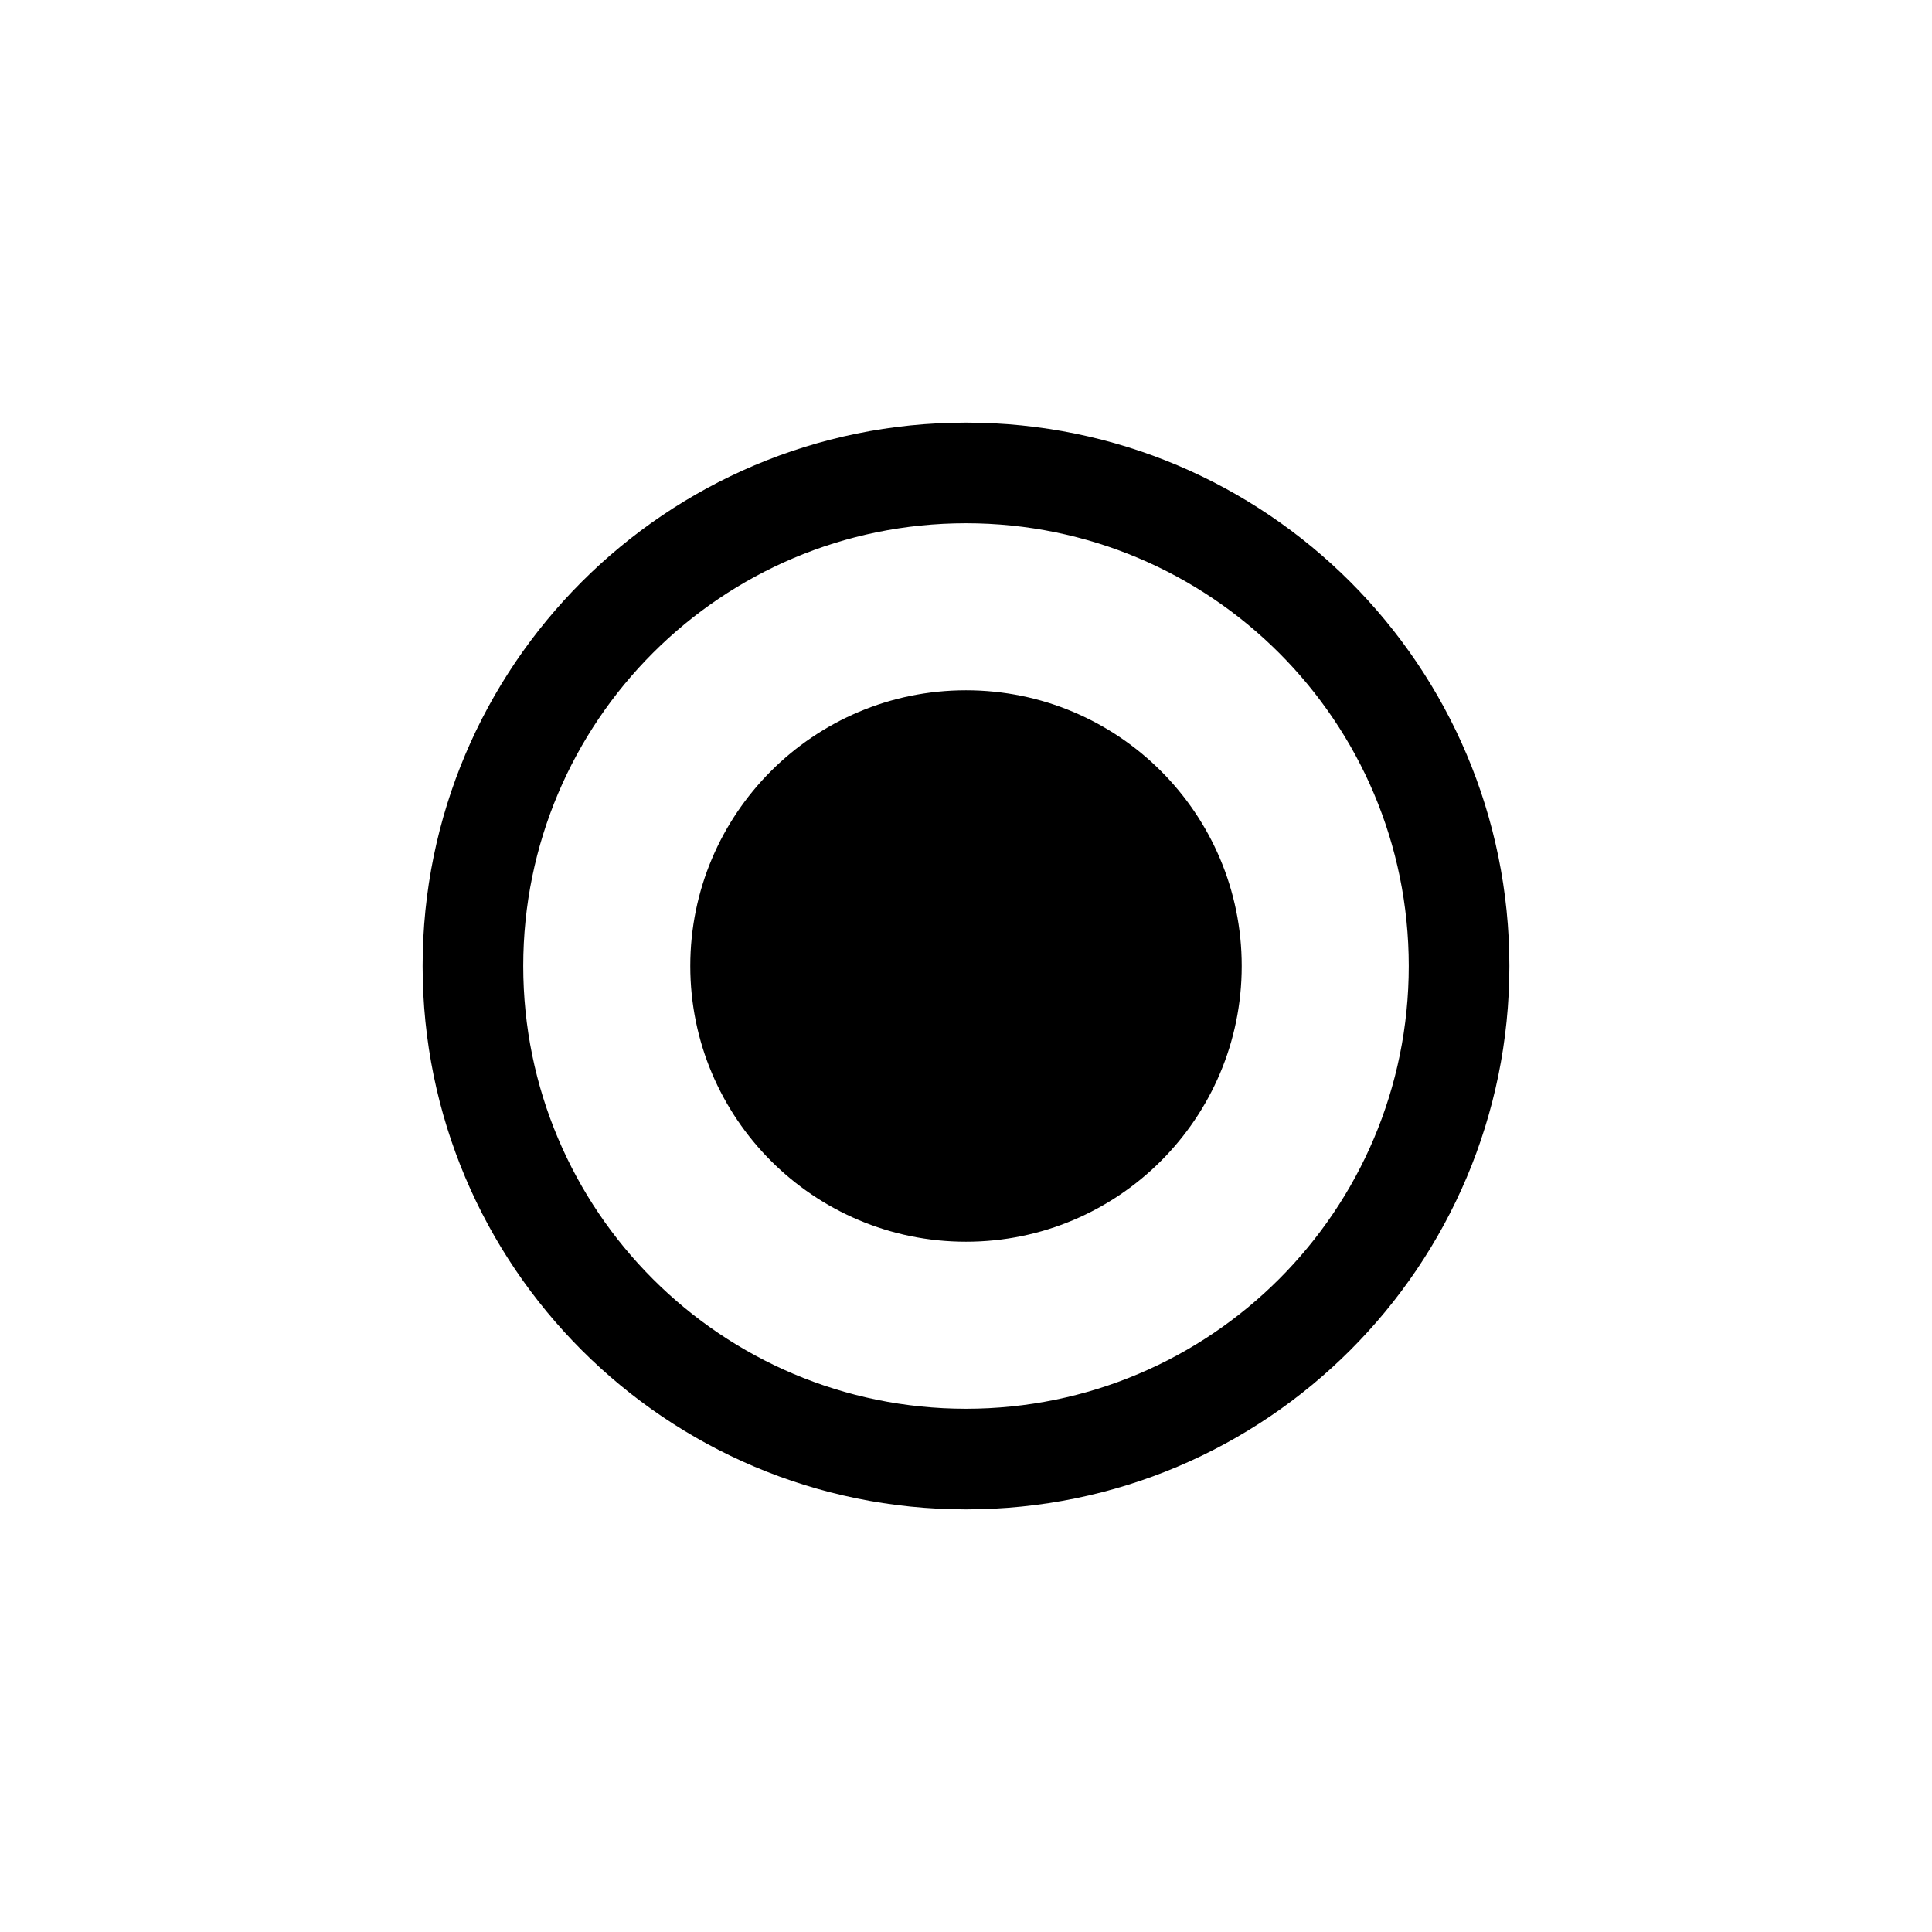
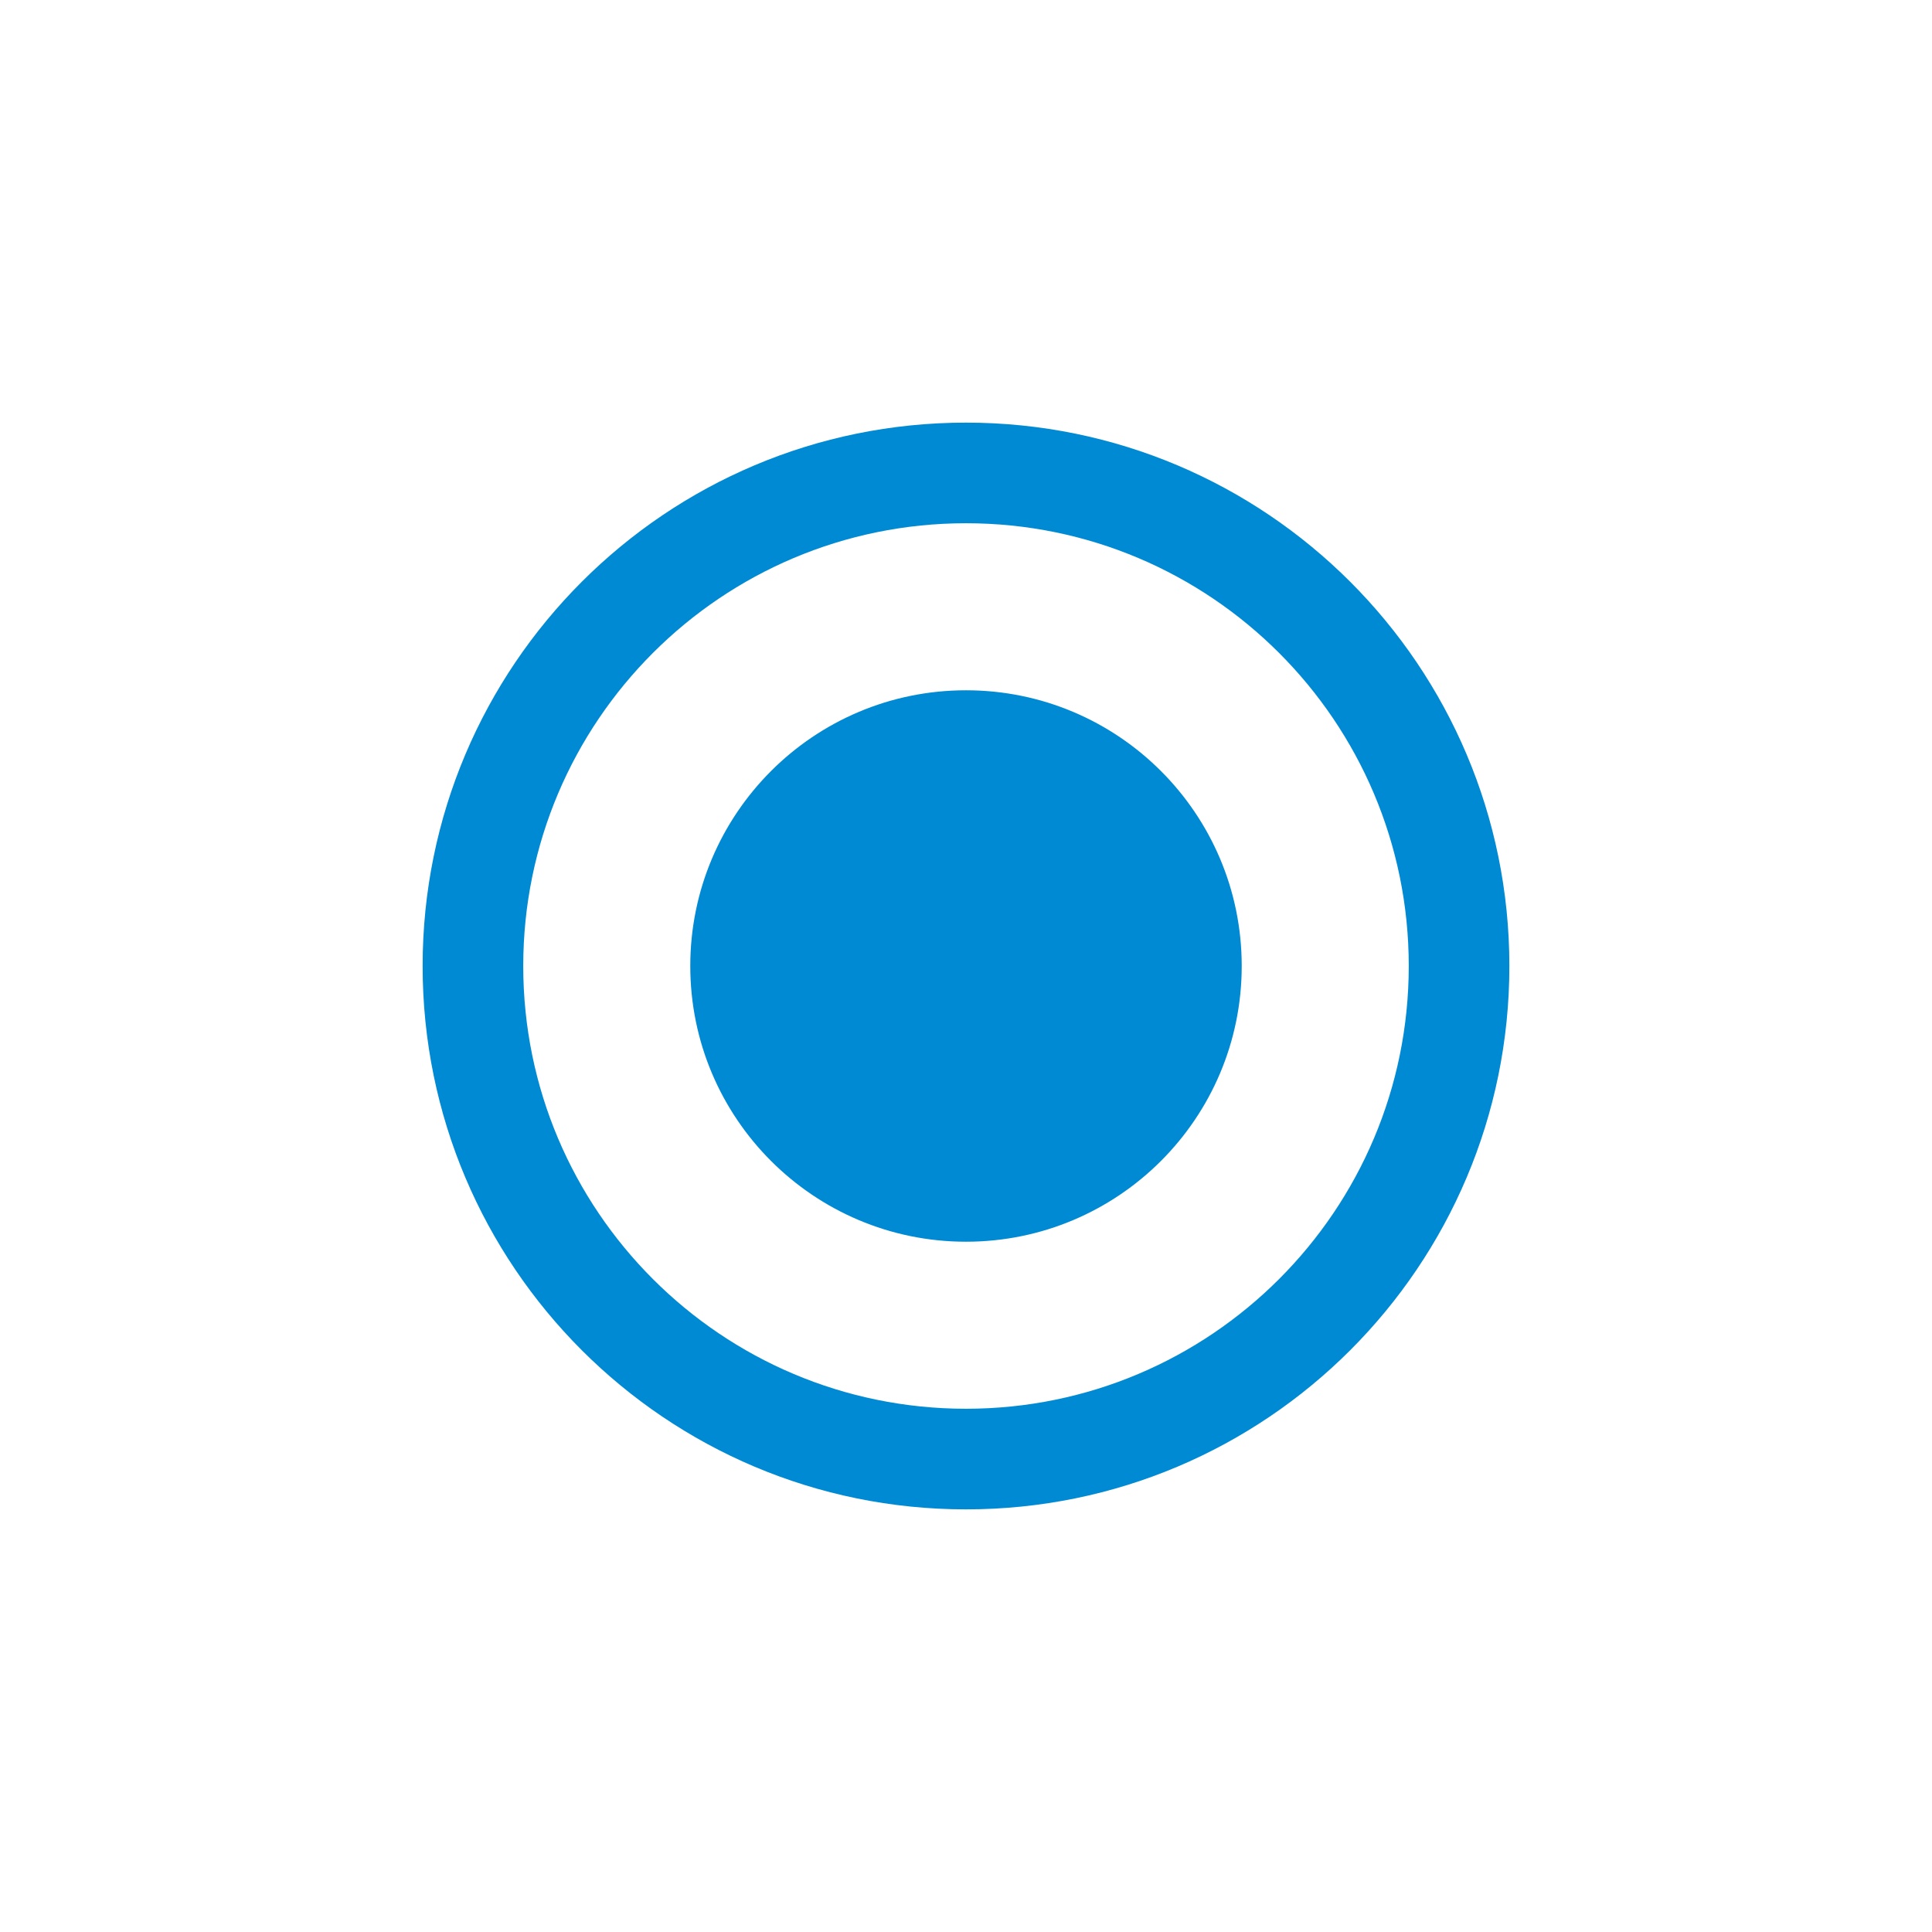
<svg xmlns="http://www.w3.org/2000/svg" width="32px" height="32px" viewBox="0 0 76 76" version="1.1" baseProfile="full" enable-background="new 0 0 76.00 76.00" xml:space="preserve">
-   <path fill="#000000" fill-opacity="1" stroke-width="0.2" stroke-linejoin="round" d="M 38,27.154C 43.99,27.154 48.846,32.01 48.846,38C 48.846,43.99 43.99,48.846 38,48.846C 32.01,48.846 27.154,43.99 27.154,38C 27.154,32.01 32.01,27.154 38,27.154 Z M 38,16.625C 49.805,16.625 59.375,26.195 59.375,38C 59.375,49.805 49.805,59.375 38,59.375C 26.195,59.375 16.625,49.805 16.625,38C 16.625,26.195 26.195,16.625 38,16.625 Z M 38,20.583C 28.381,20.583 20.583,28.381 20.583,38C 20.583,47.619 28.381,55.417 38,55.417C 47.619,55.417 55.417,47.619 55.417,38C 55.417,28.381 47.619,20.583 38,20.583 Z " />
+   <path fill="#008ad4" fill-opacity="1" stroke-width="0.2" stroke-linejoin="round" d="M 38,27.154C 43.99,27.154 48.846,32.01 48.846,38C 48.846,43.99 43.99,48.846 38,48.846C 32.01,48.846 27.154,43.99 27.154,38C 27.154,32.01 32.01,27.154 38,27.154 Z M 38,16.625C 49.805,16.625 59.375,26.195 59.375,38C 59.375,49.805 49.805,59.375 38,59.375C 26.195,59.375 16.625,49.805 16.625,38C 16.625,26.195 26.195,16.625 38,16.625 Z M 38,20.583C 28.381,20.583 20.583,28.381 20.583,38C 20.583,47.619 28.381,55.417 38,55.417C 47.619,55.417 55.417,47.619 55.417,38C 55.417,28.381 47.619,20.583 38,20.583 Z " />
+   <animate attributeName="opacity" dur="1s" values="0;1;0" repeatCount="indefinite" begin="0.1" />
</svg>
